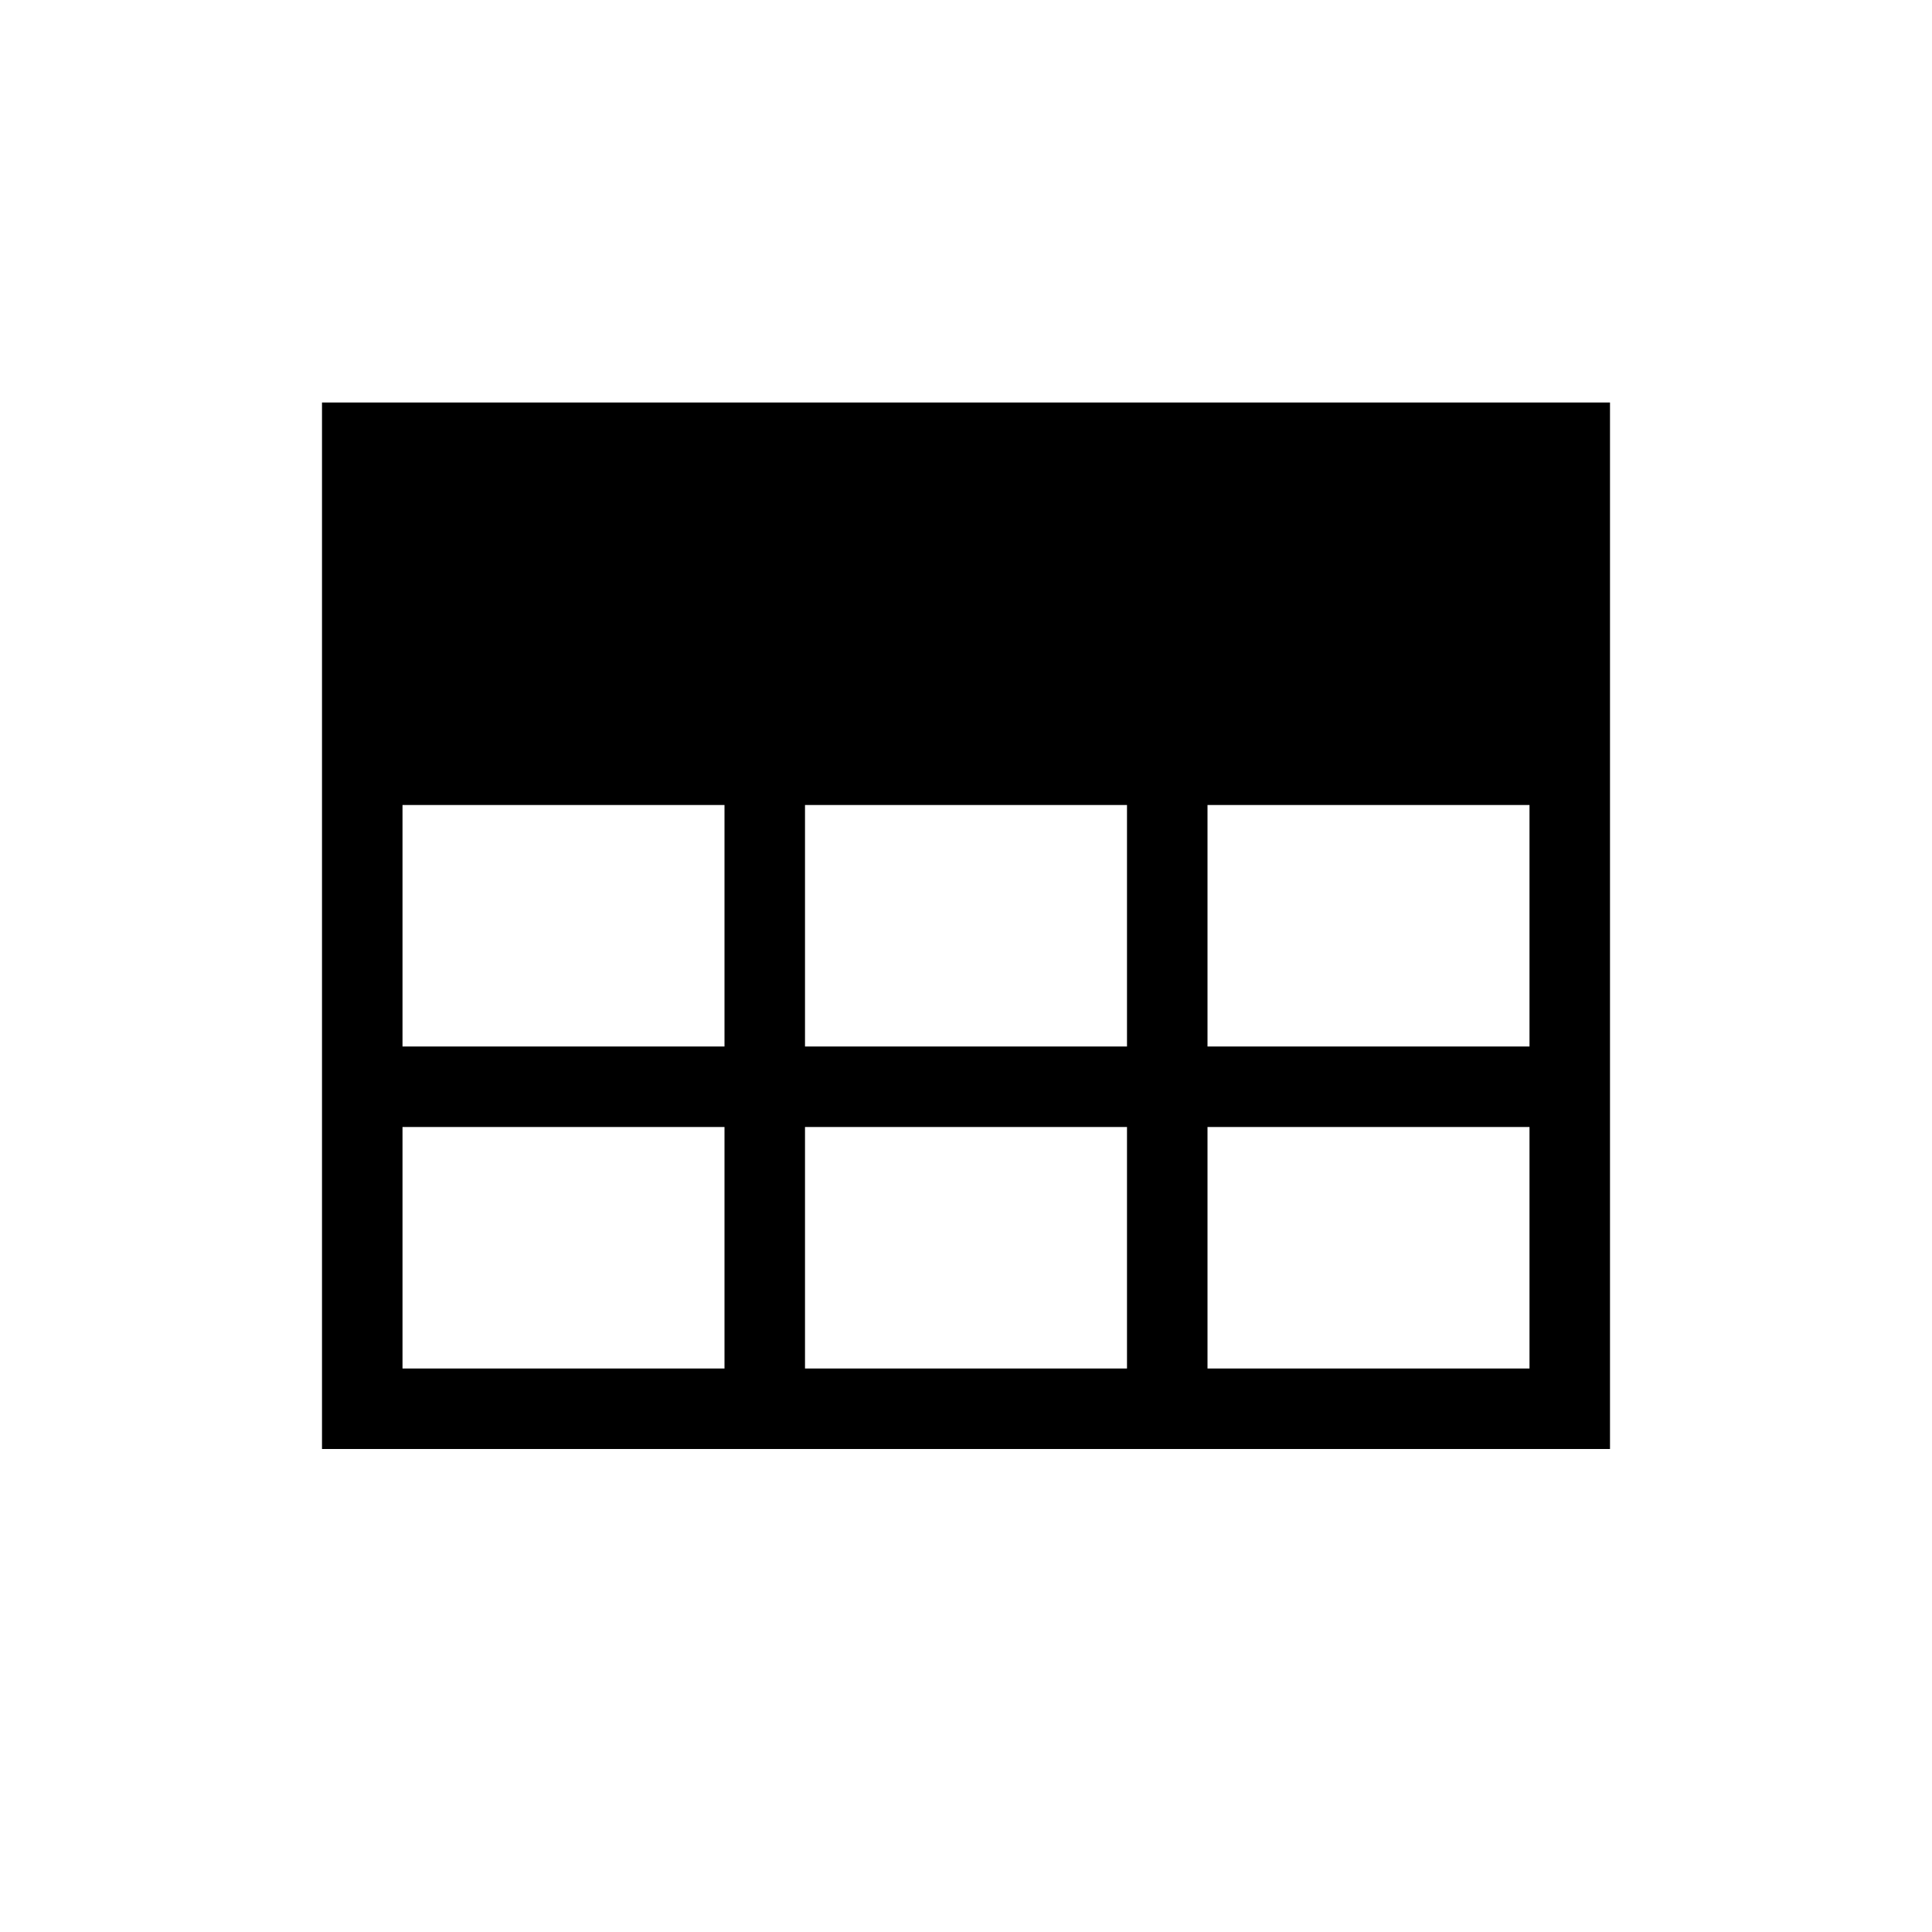
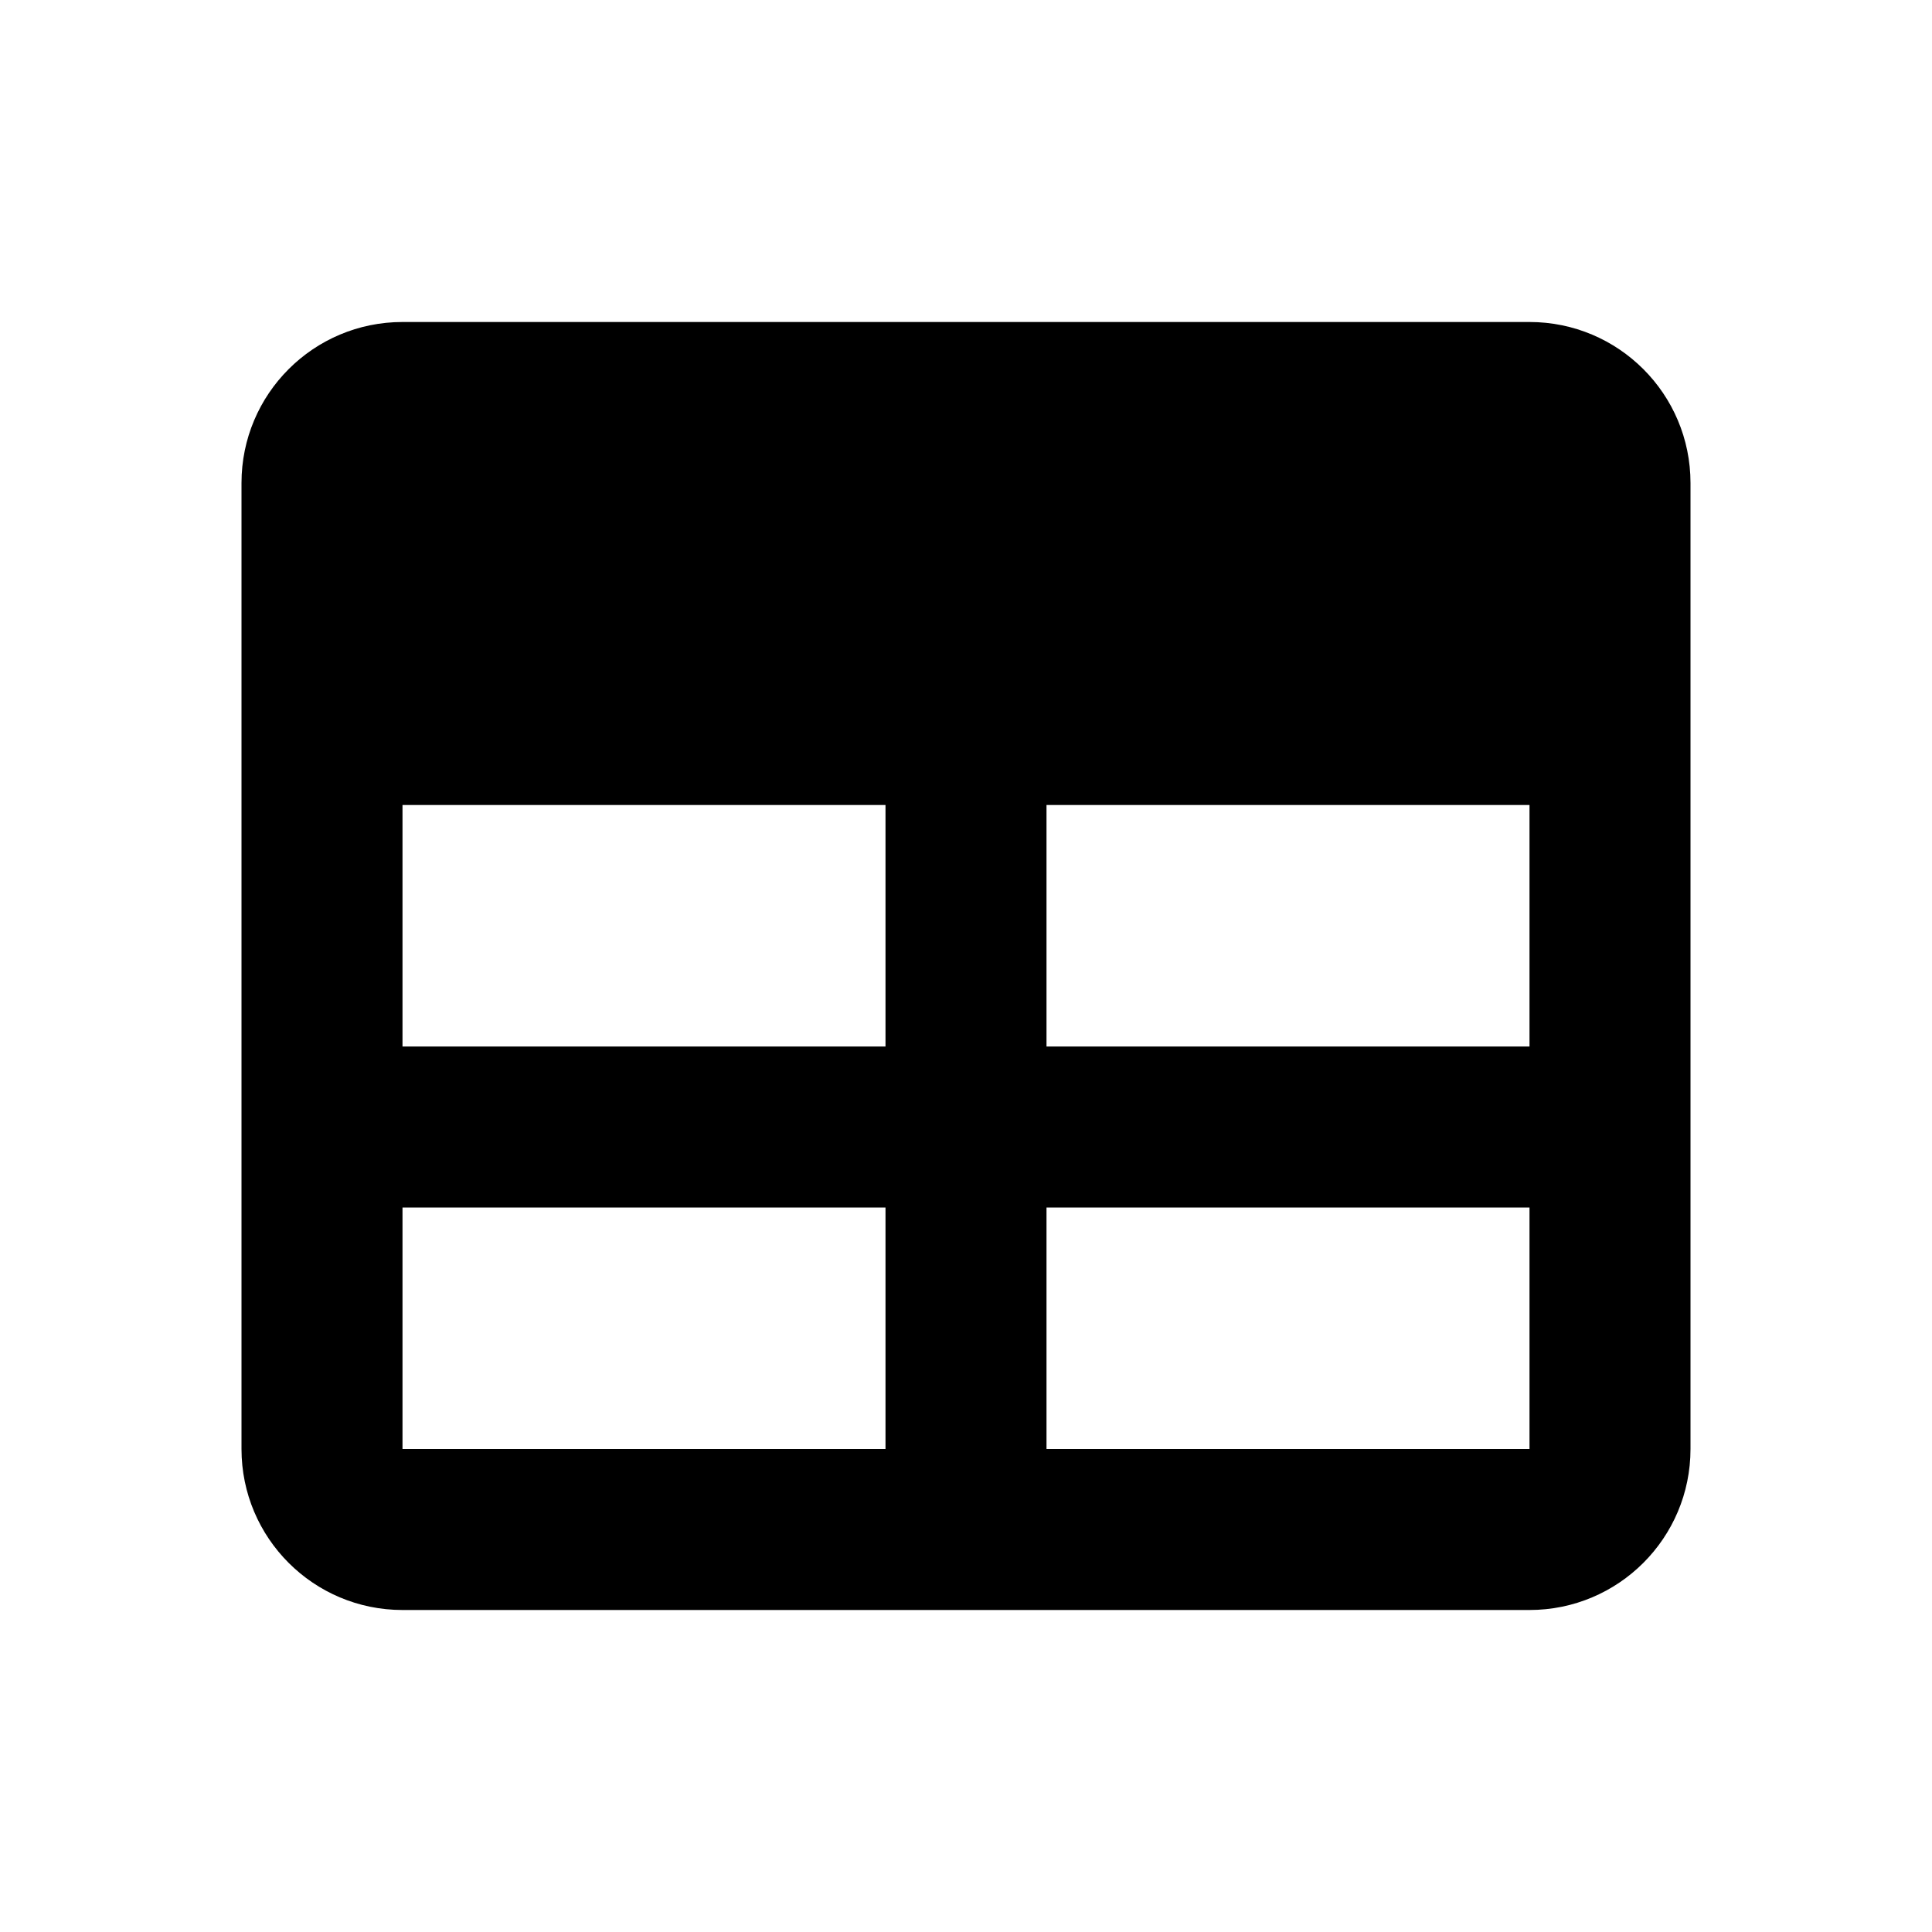
- <svg xmlns="http://www.w3.org/2000/svg" width="24px" height="24px" viewBox="0 0 24 24" version="1.1">
-   <defs />
-   <g stroke="none" stroke-width="1" fill="none" fill-rule="evenodd">
-     <path d="M4,5 L20,5 L20,18 L4,18 L4,5 Z M9,17 L9,14 L5,14 L5,17 L9,17 Z M9,13 L9,10 L5,10 L5,13 L9,13 Z M14,17 L14,14 L10,14 L10,17 L14,17 Z M14,13 L14,10 L10,10 L10,13 L14,13 Z M19,17 L19,14 L15,14 L15,17 L19,17 Z M19,13 L19,10 L15,10 L15,13 L19,13 Z" fill="#000000" />
-   </g>
+ <svg xmlns="http://www.w3.org/2000/svg" width="24" height="24" viewBox="0 0 24 24">
+   <path d="M19,4 C20.105,4 21,4.895 21,6 L21,18 C21,19.105 20.105,20 19,20 L5,20 C3.895,20 3,19.105 3,18 L3,6 C3,4.895 3.895,4 5,4 L19,4 Z M11,15 L5,15 L5,18 L11,18 L11,15 Z M19,15 L13,15 L13,18 L19,18 L19,15 Z M19,10 L13,10 L13,13 L19,13 L19,10 Z M5,13 L11,13 L11,10 L5,10 L5,13 Z" />
</svg>
